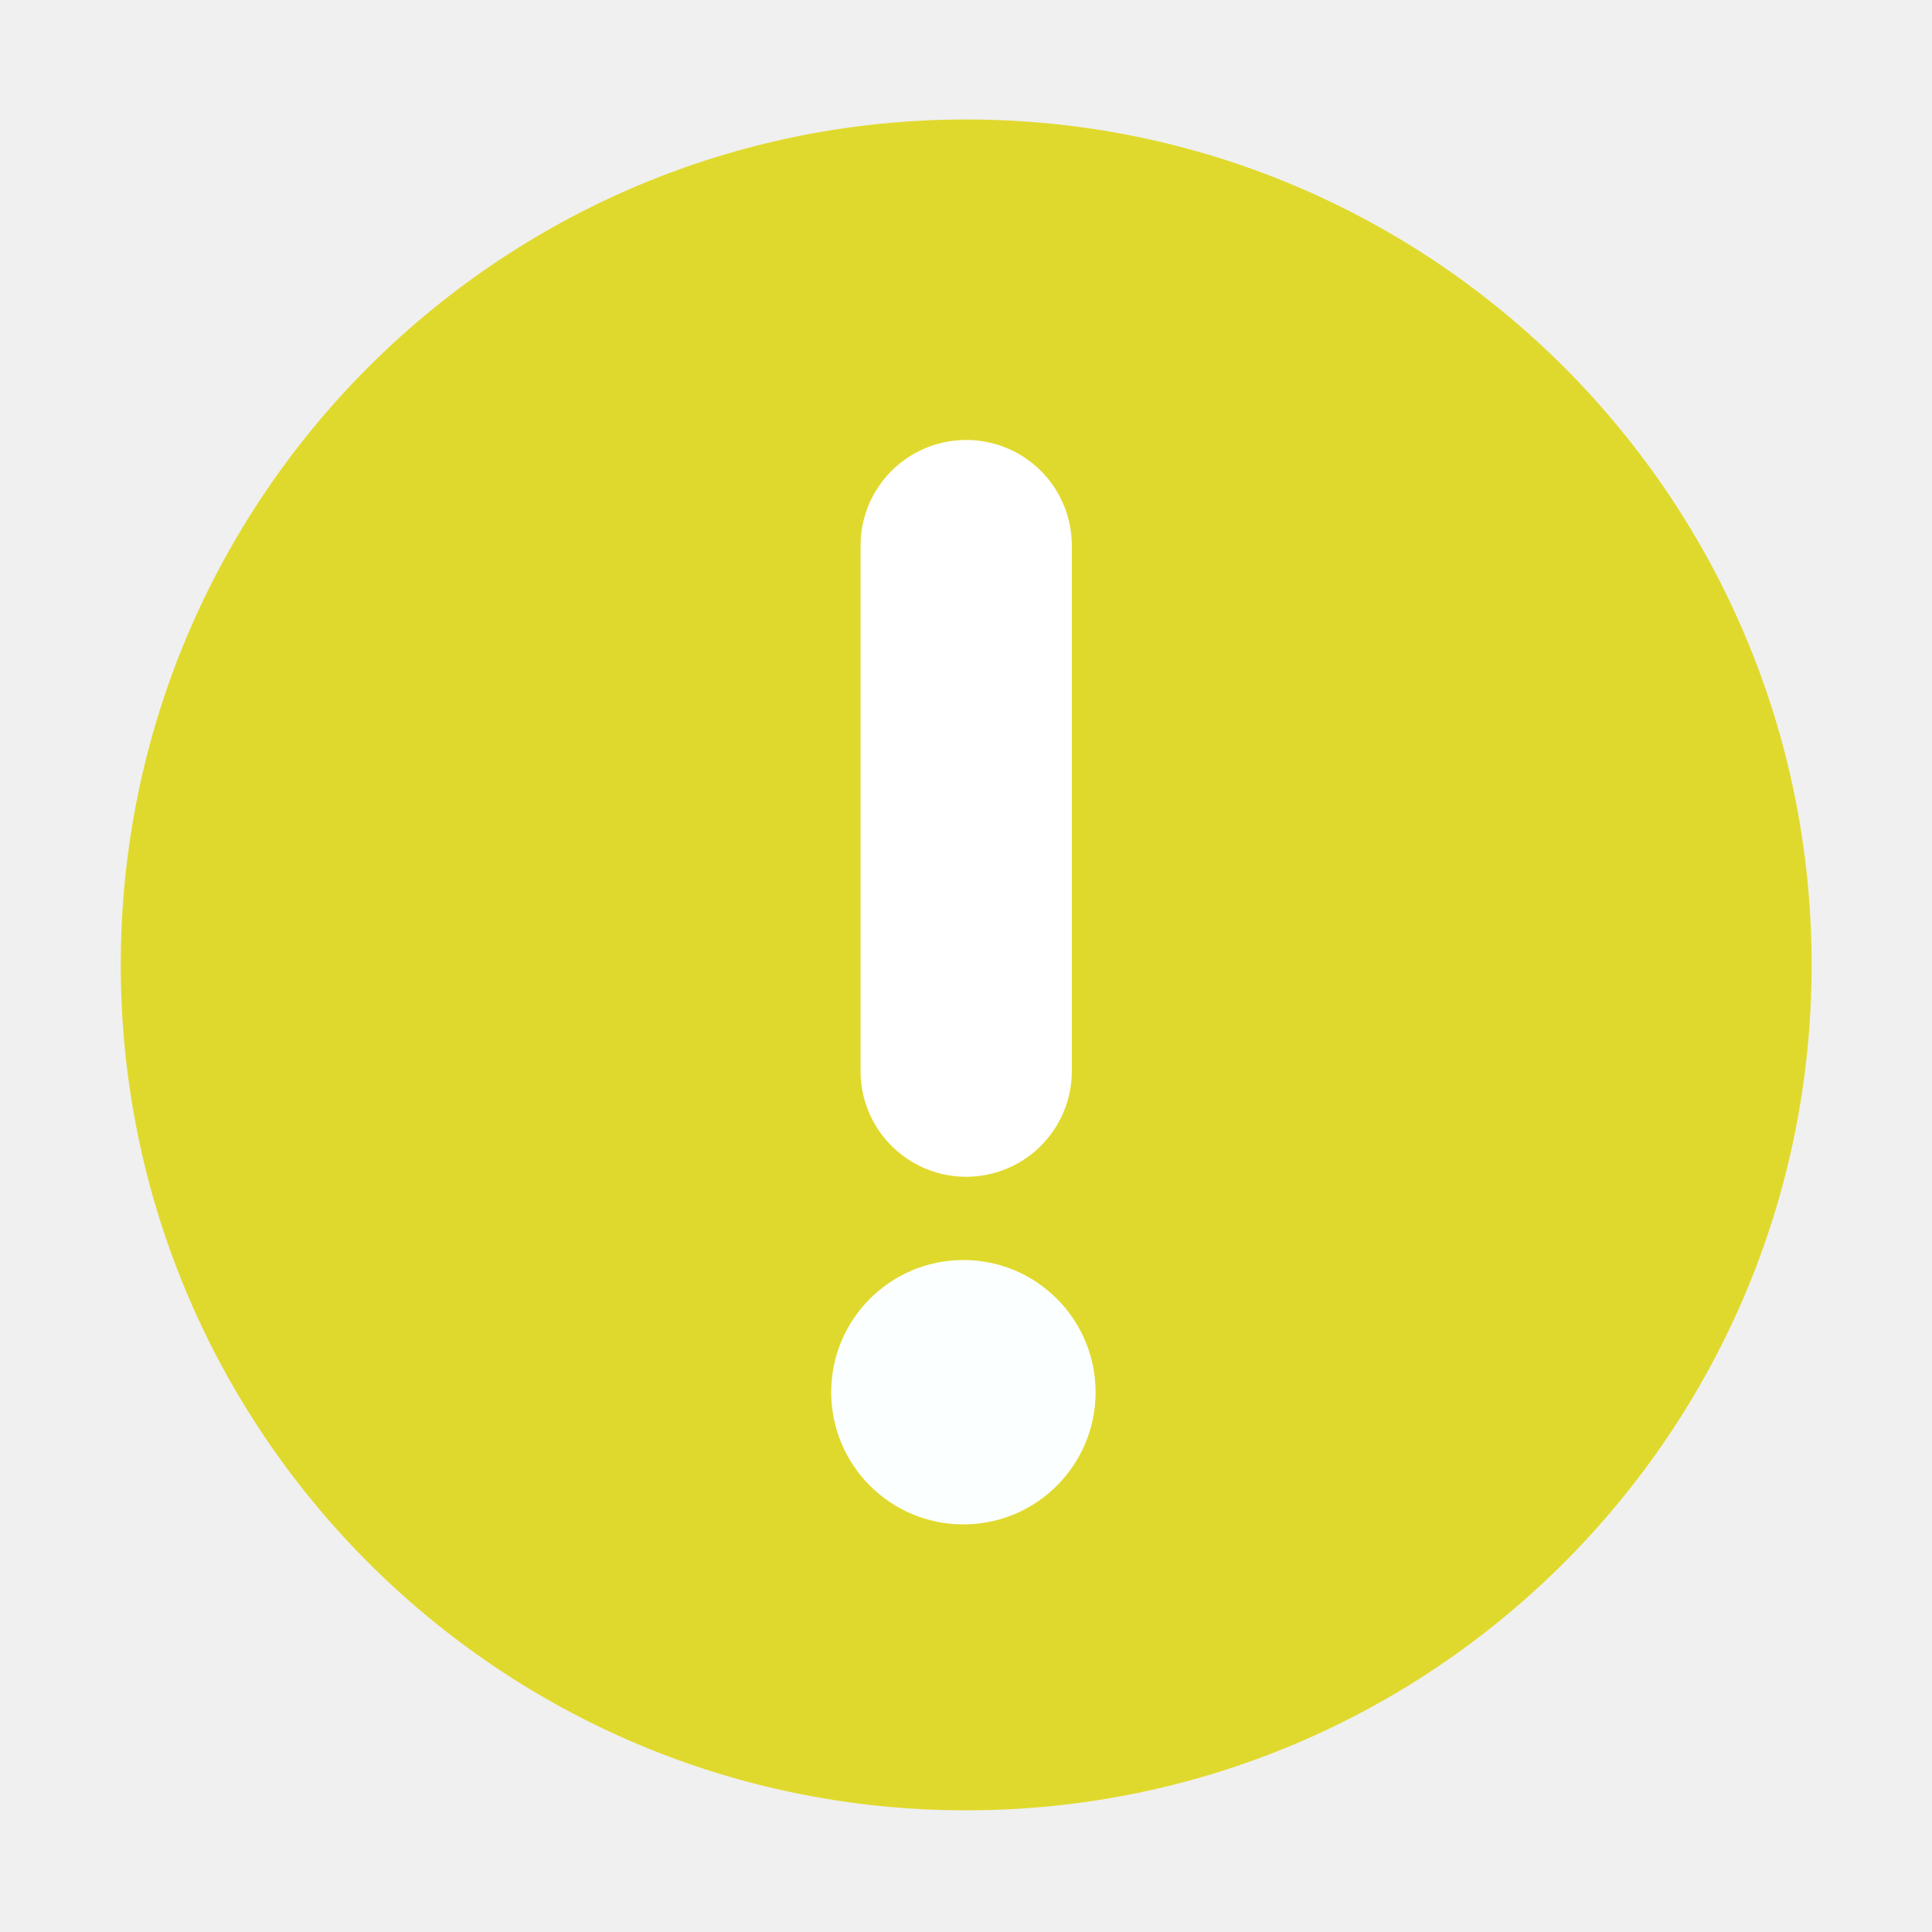
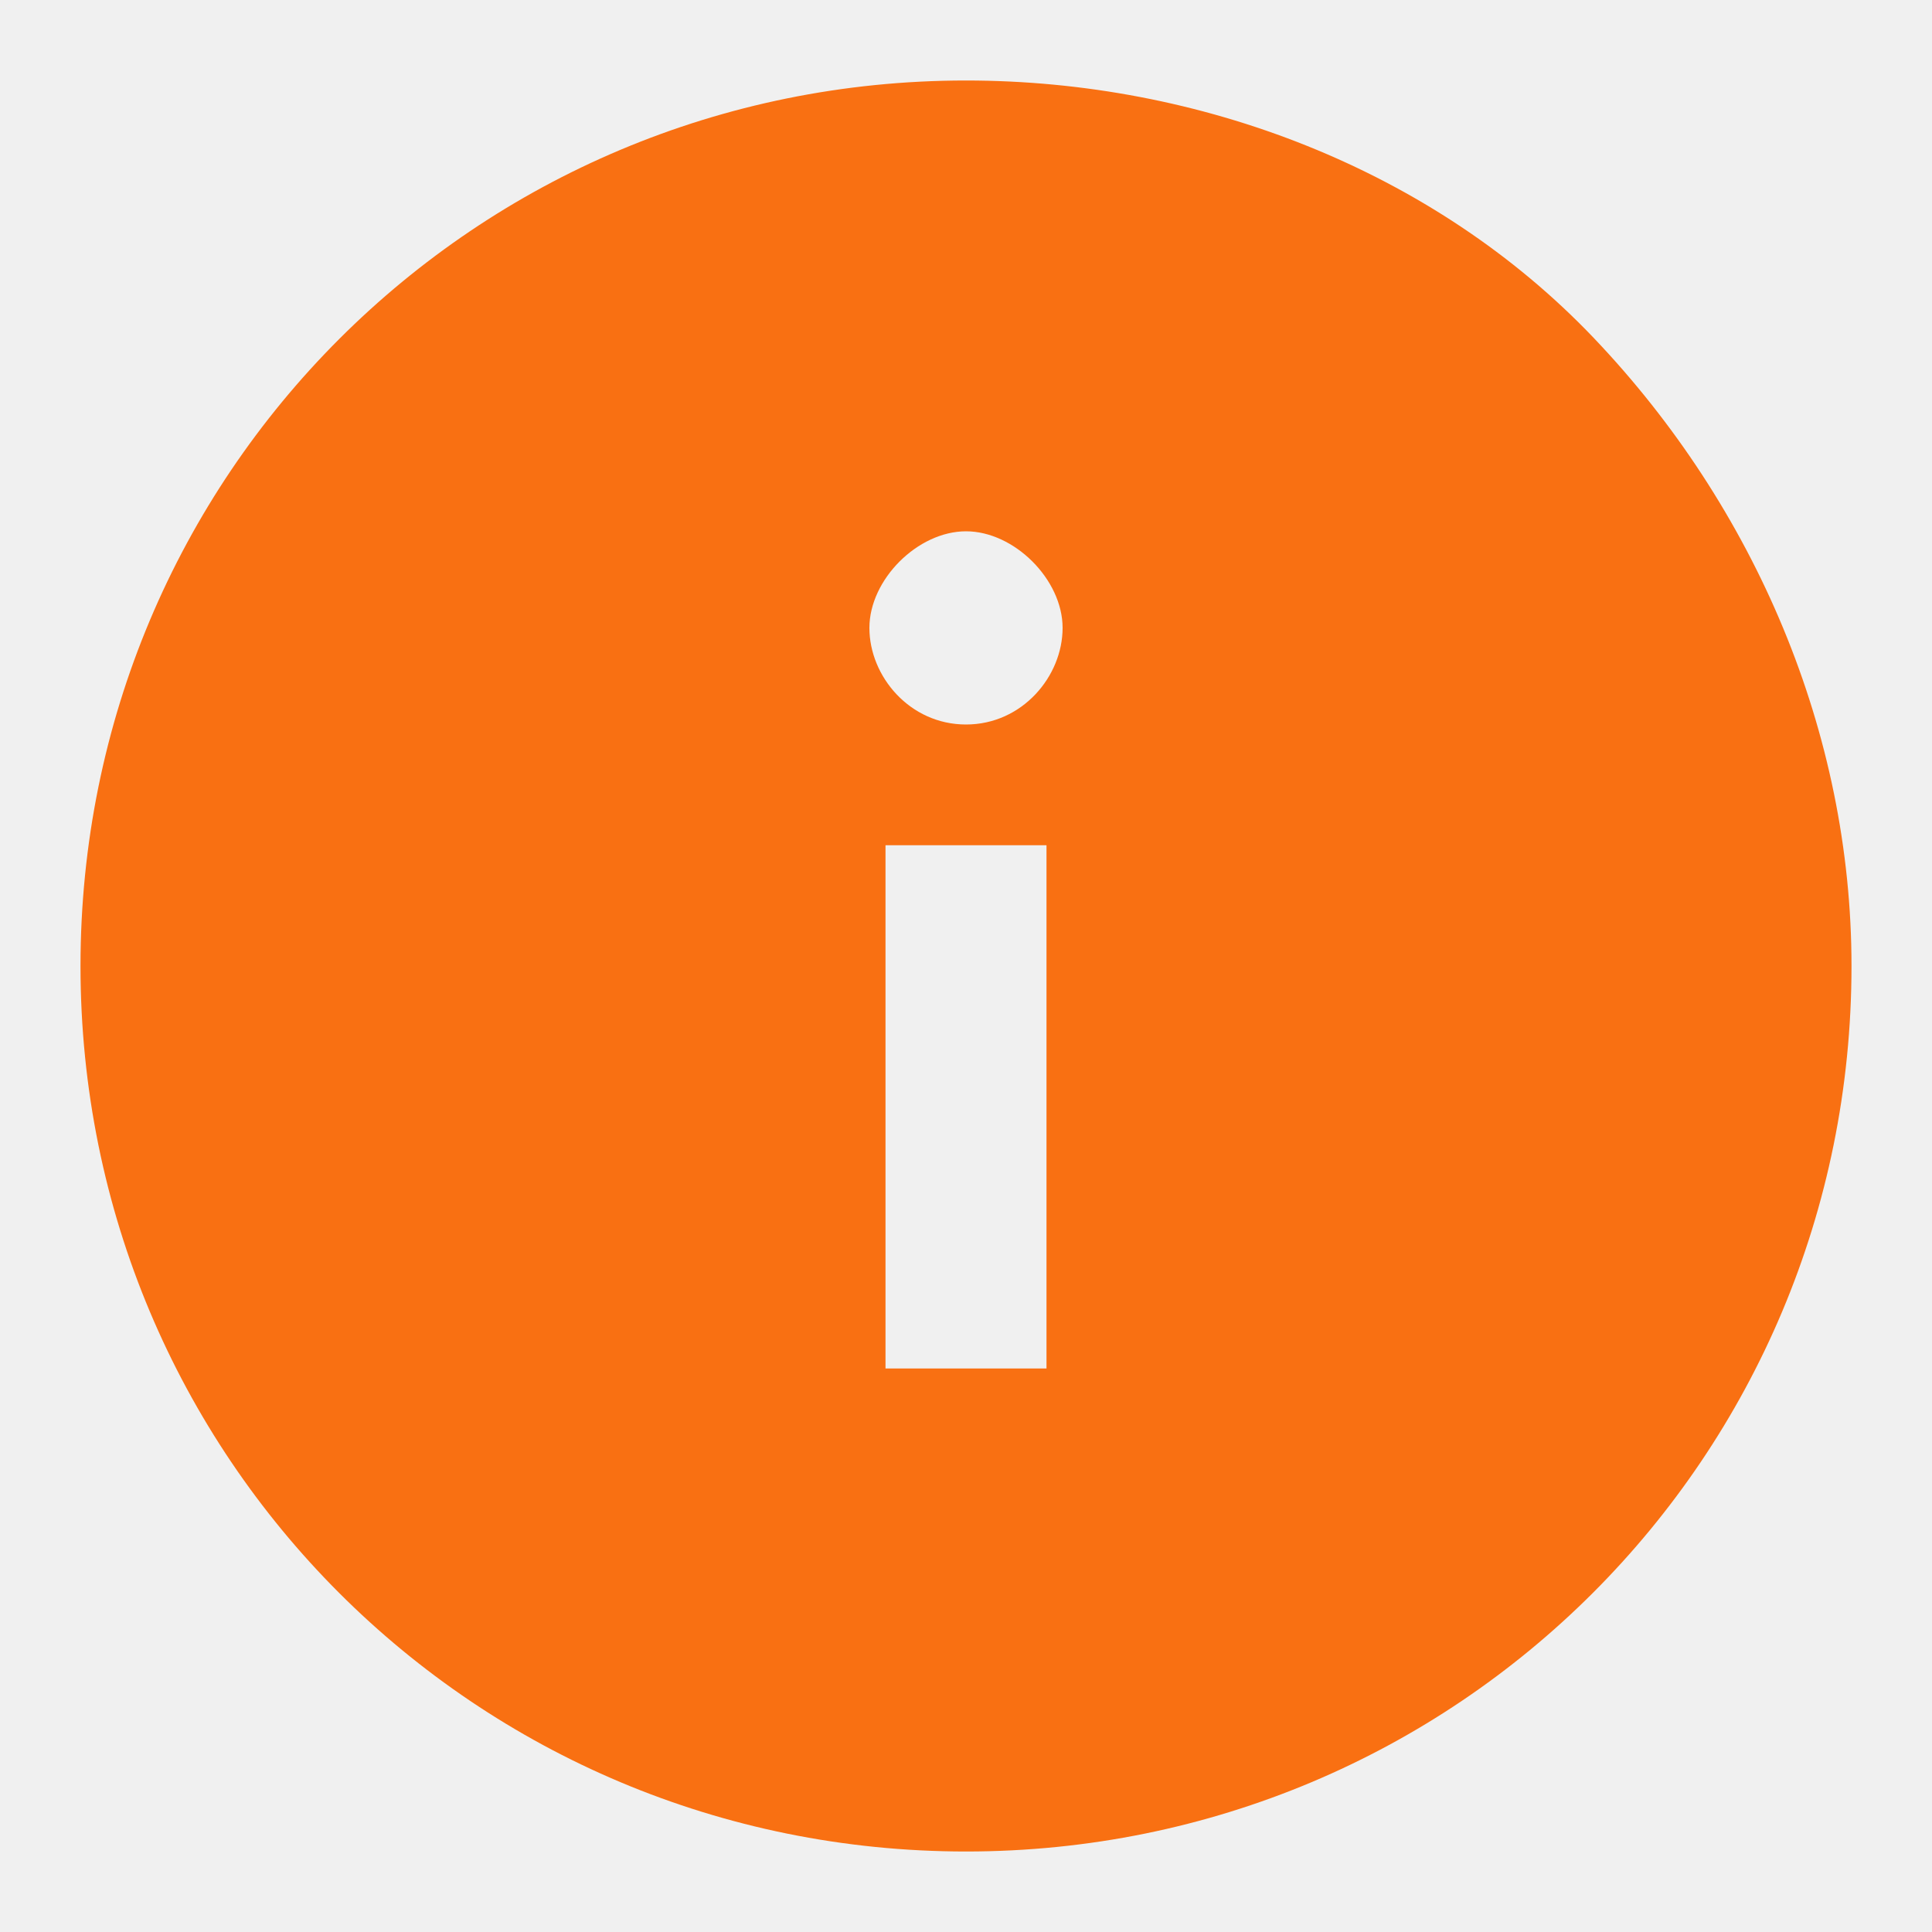
- <svg xmlns="http://www.w3.org/2000/svg" width="16" height="16" version="1.1" viewBox="0 0 4.233 4.233">
-   <g transform="matrix(.87498 0 0 .87498 .26458 -255.9)">
-     <circle cx="2.117" cy="294.88" r="2.117" fill="#e0d92d" stroke-width=".251" />
-     <path d="m2.117 293.83v1.316" fill="none" stroke="#fff" stroke-linecap="round" stroke-linejoin="round" stroke-width=".529" />
-     <circle cx="2.11" cy="295.95" r=".331" fill="#fcffff" />
+ <svg xmlns="http://www.w3.org/2000/svg" version="1.1" id="Ebene_1" x="0px" y="0px" viewBox="0 0 24 24" style="enable-background:new 0 0 24 24;" xml:space="preserve">
+   <style type="text/css">
+ 	.st0{fill-rule:evenodd;clip-rule:evenodd;fill:#F97012;}
+ </style>
+   <g id="icon_x2F_alert_x2F_information_x2F_selected">
+     <path id="Icon" class="st0" d="M12,1C5.9,1,1,5.9,1,12s4.9,11,11,11s11-4.9,11-11c0-2.9-1.2-5.7-3.2-7.8S14.9,1,12,1z M13,17h-2   v-6.5h2V17z M12,9c-0.7,0-1.2-0.6-1.2-1.2s0.6-1.2,1.2-1.2s1.2,0.6,1.2,1.2S12.7,9,12,9L12,9z" />
  </g>
</svg>
